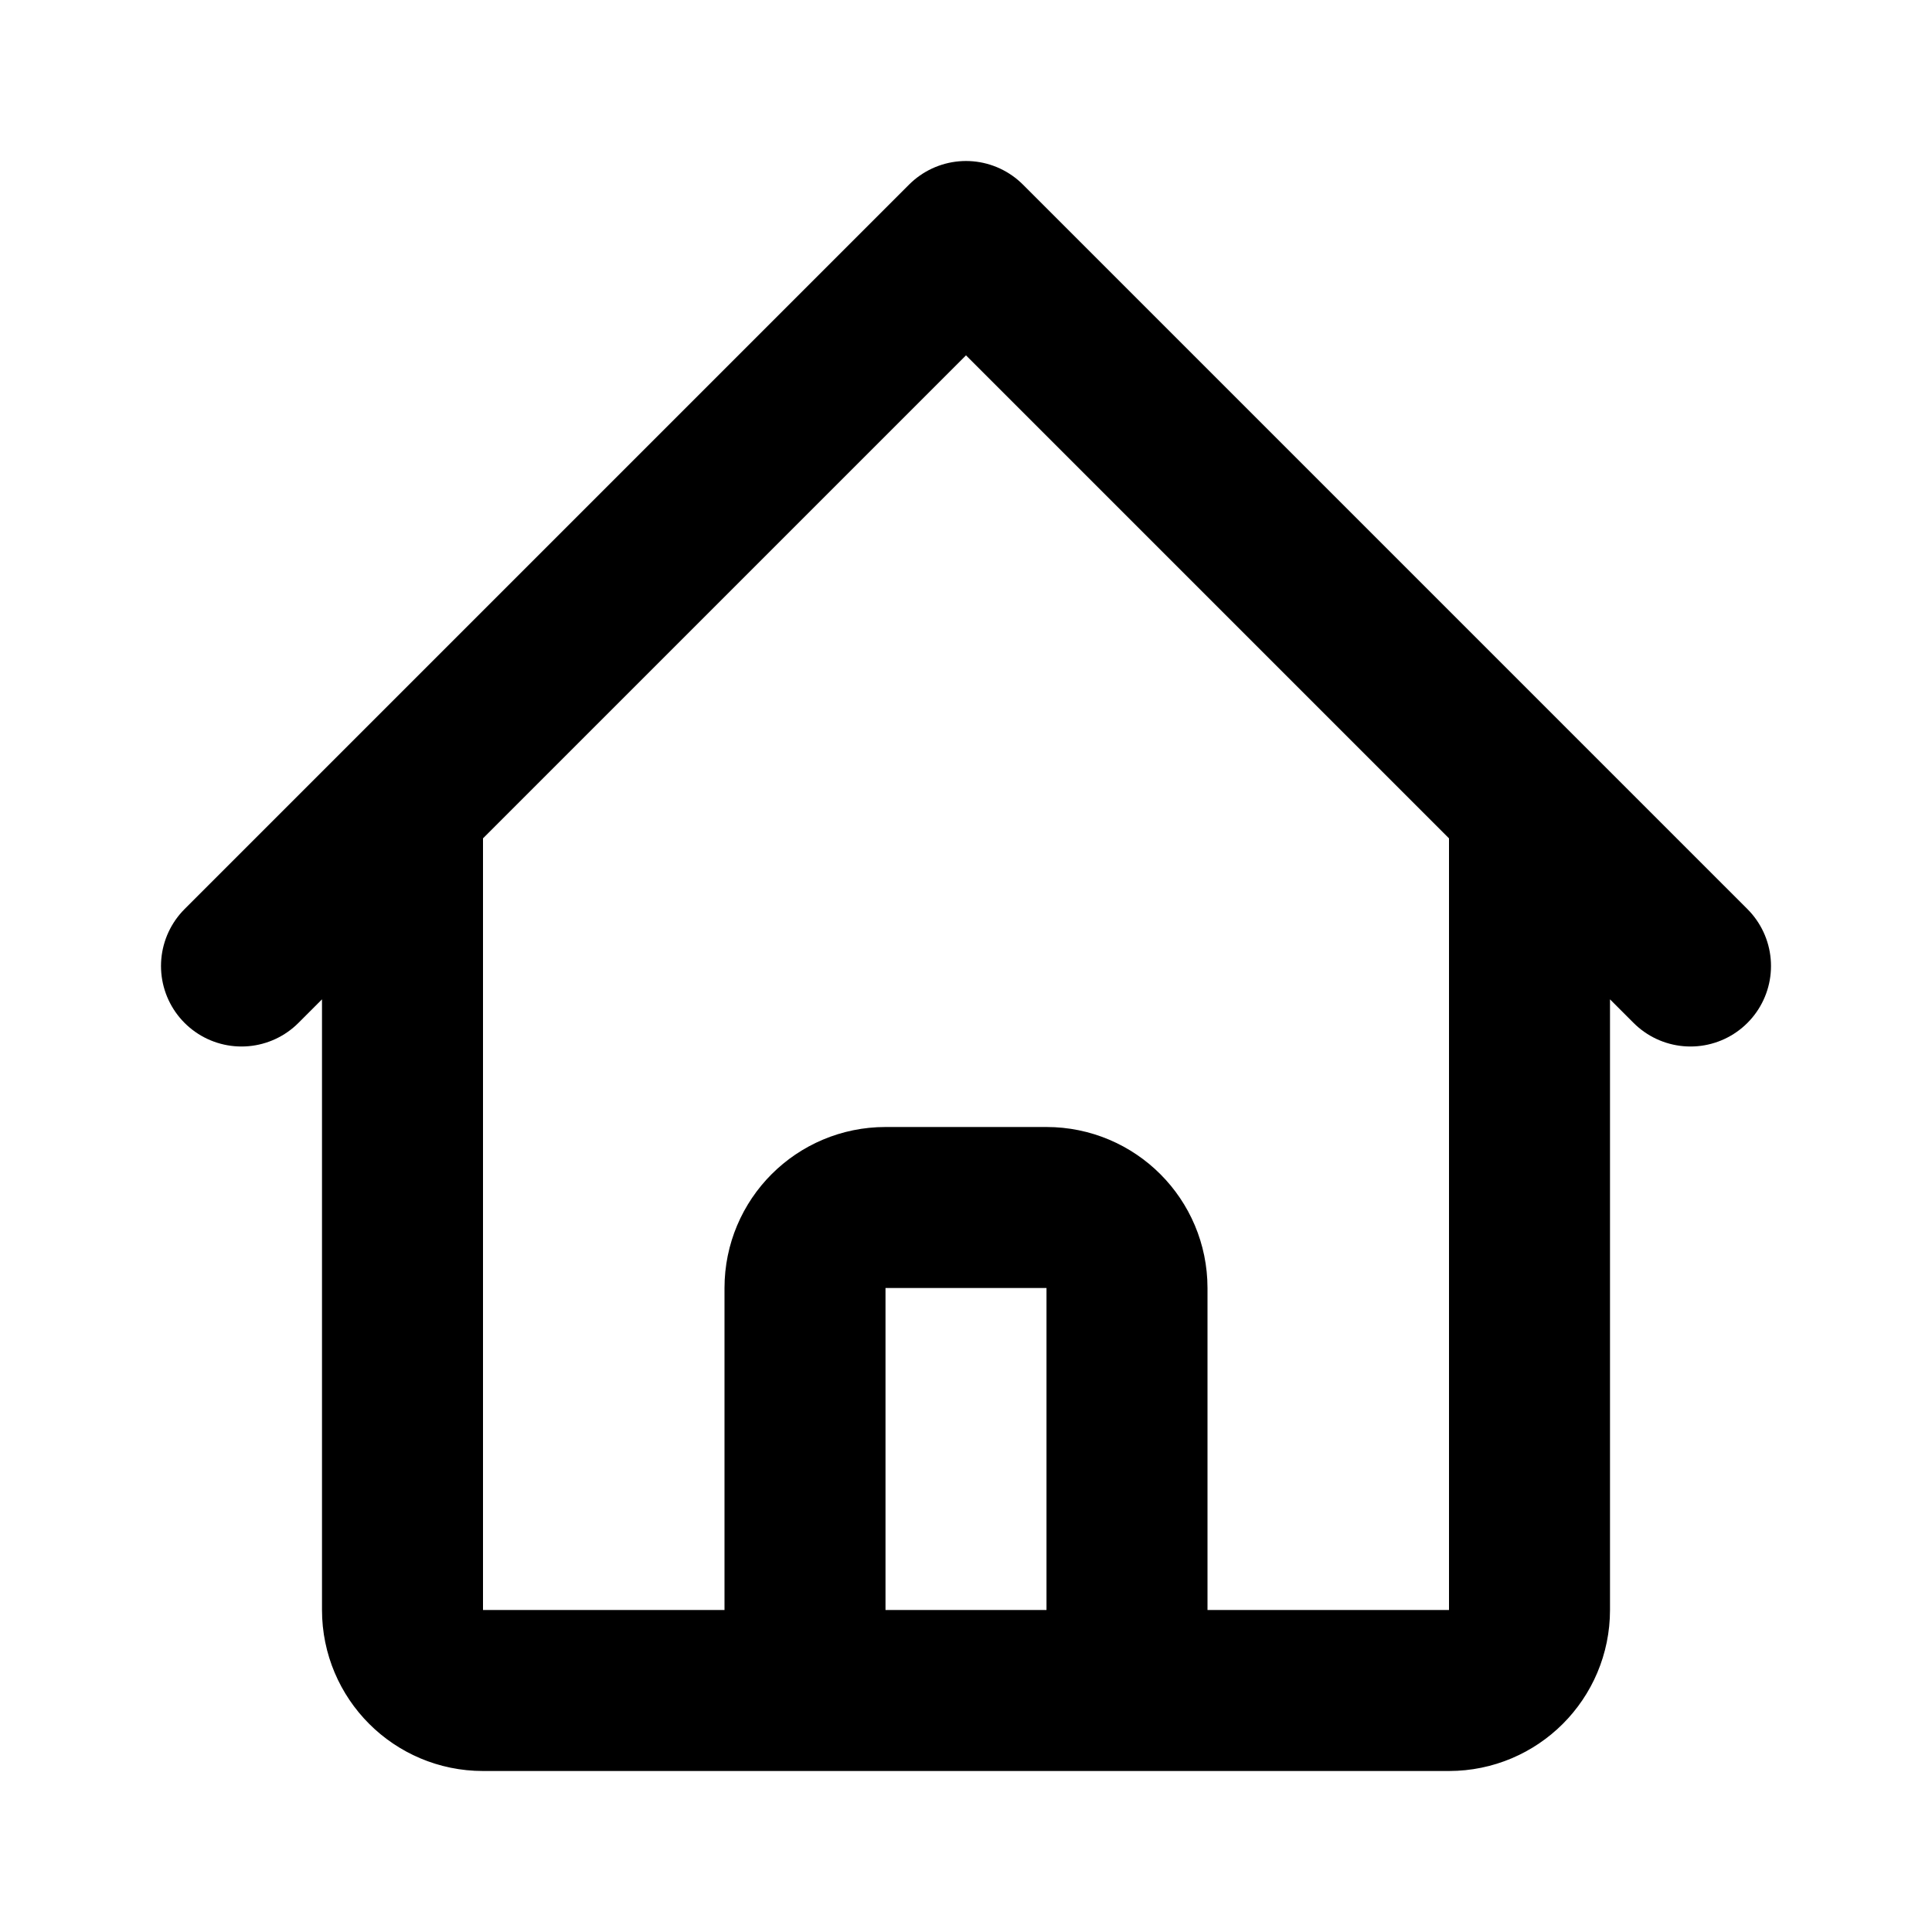
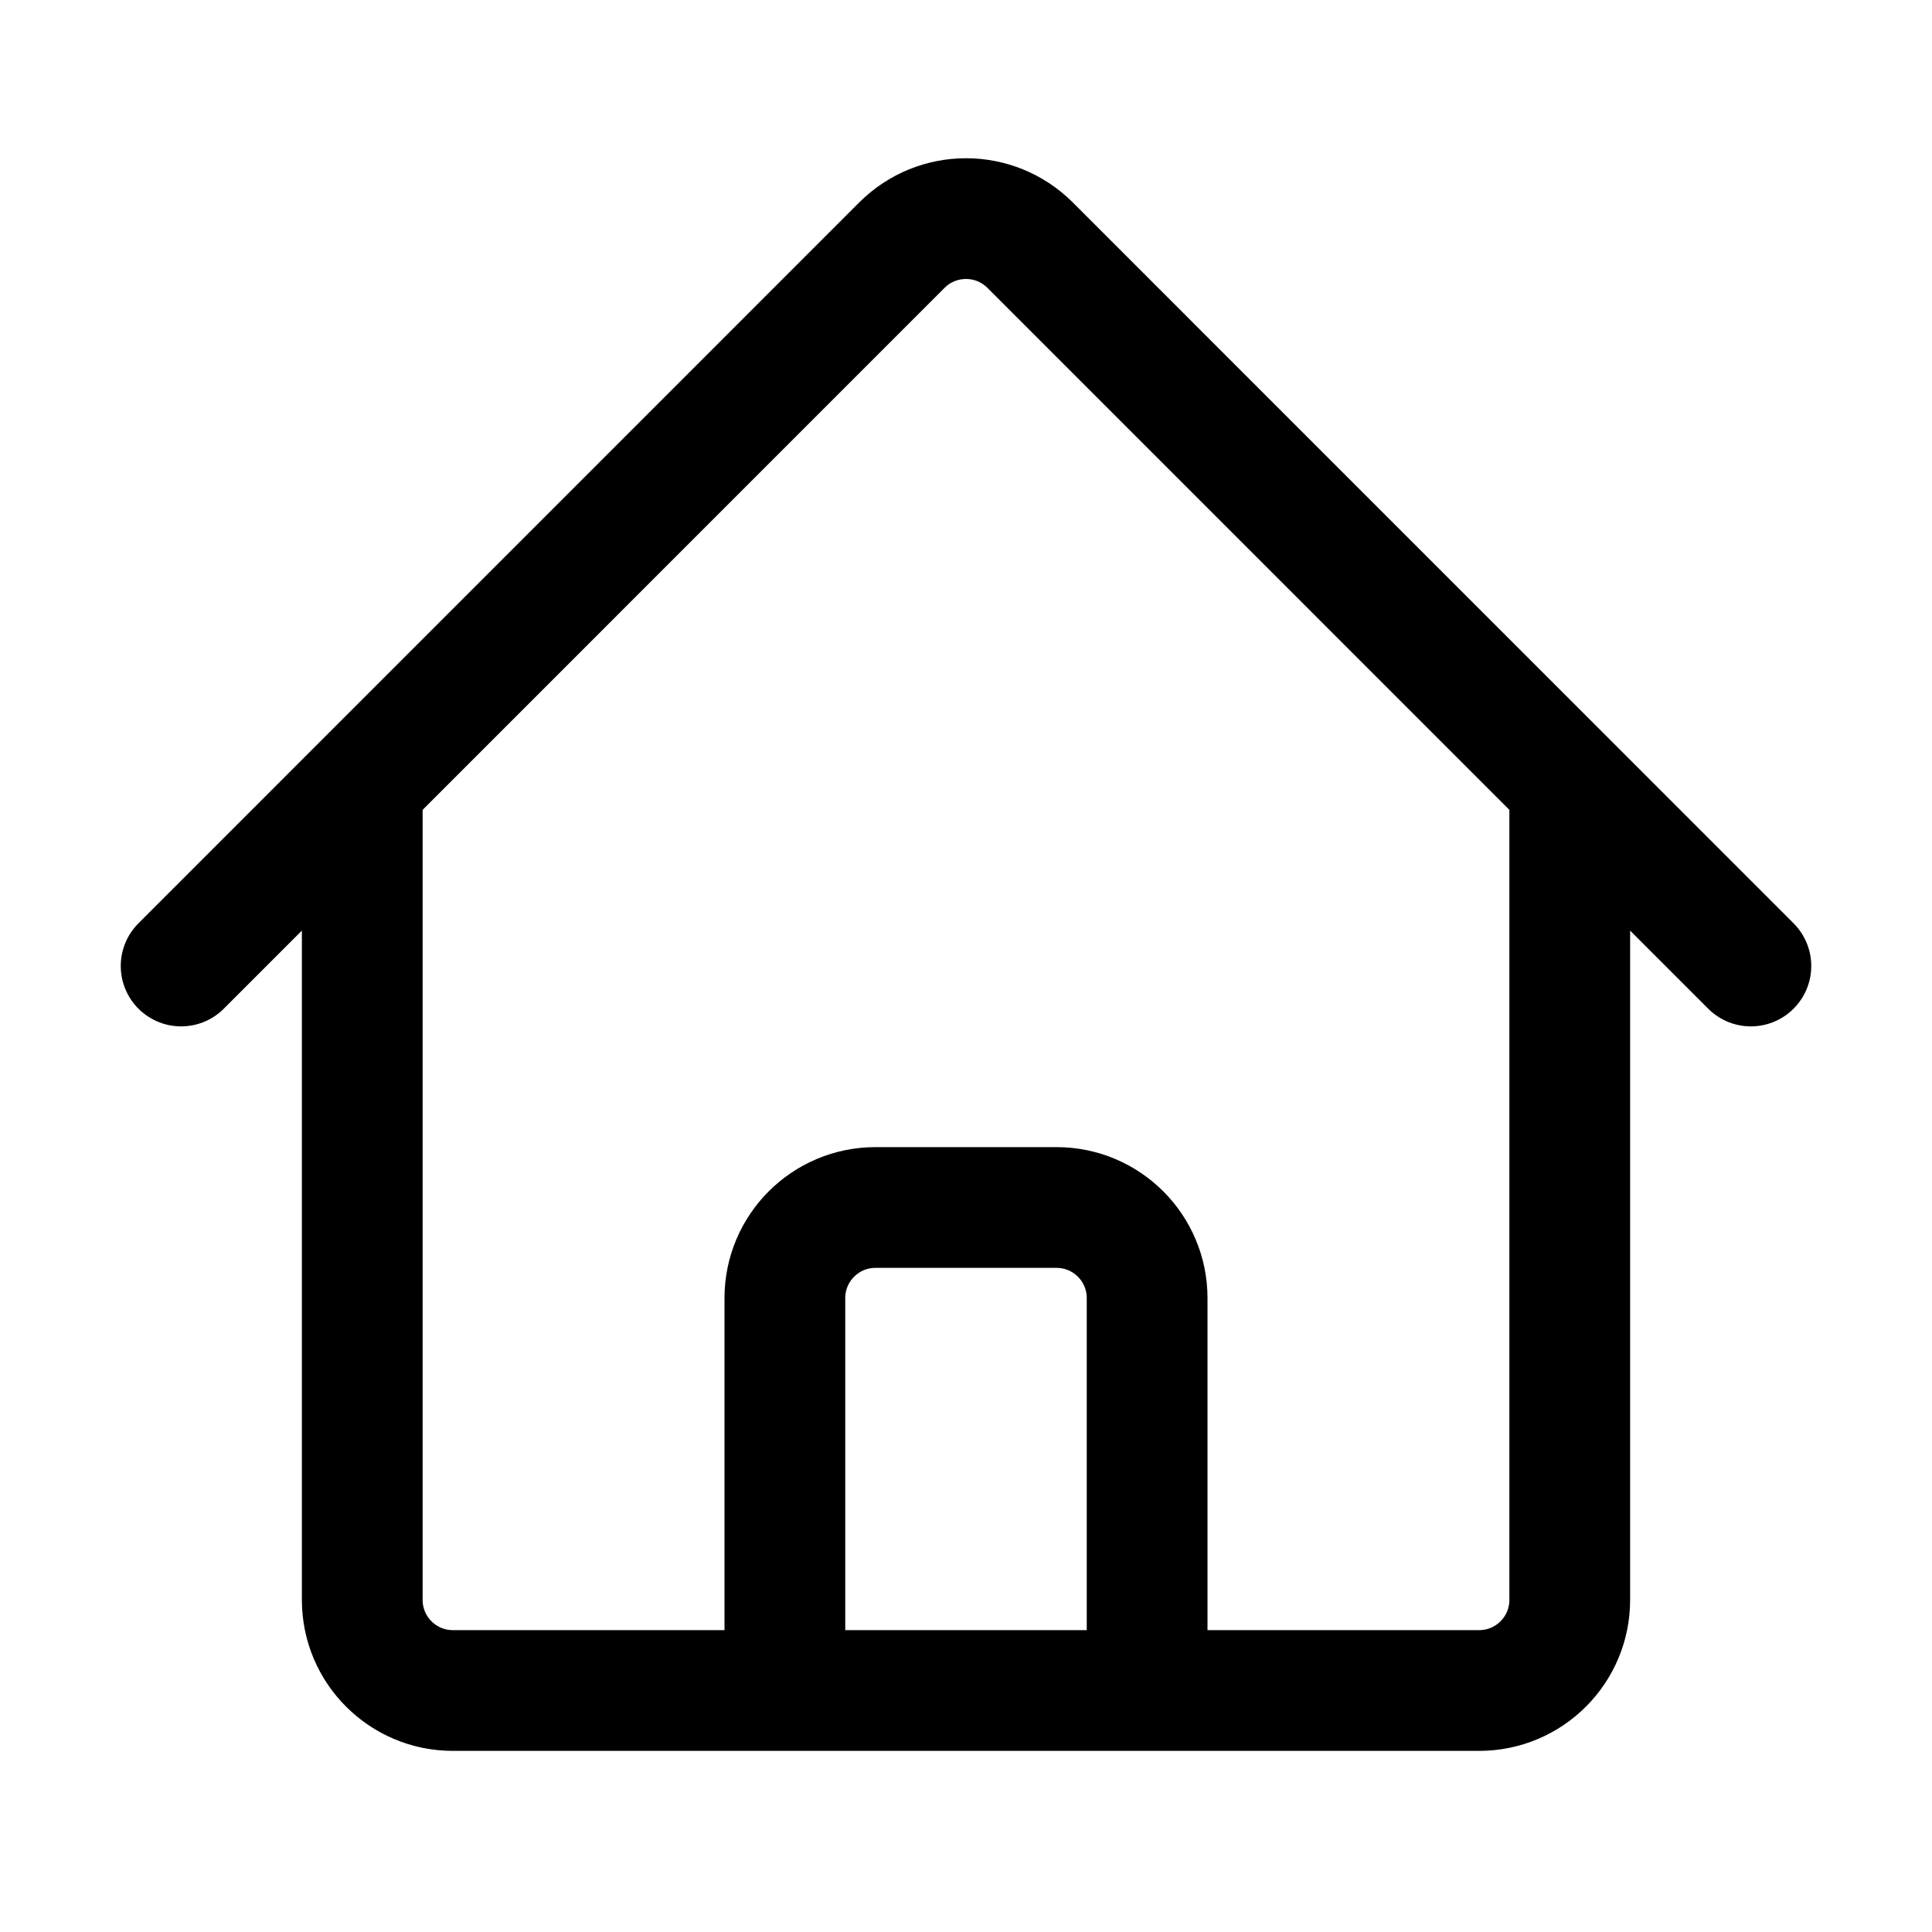
- <svg xmlns="http://www.w3.org/2000/svg" fill="none" viewBox="0 0 24 24" stroke="currentColor">
-   <path stroke-linecap="round" stroke-linejoin="round" stroke-width="2" d="M3 12l2-2m0 0l7-7 7 7M5 10v10a1 1 0 001 1h3m10-11l2 2m-2-2v10a1 1 0 01-1 1h-3m-6 0a1 1 0 001-1v-4a1 1 0 011-1h2a1 1 0 011 1v4a1 1 0 001 1m-6 0h6" />
+ <svg xmlns="http://www.w3.org/2000/svg" viewBox="0 0 24 24" fill="none">
+   <path d="M2.25 12L11.204 3.045C11.644 2.606 12.356 2.606 12.796 3.045L21.75 12M4.5 9.75V19.875C4.5 20.496 5.004 21 5.625 21H9.75V16.125C9.75 15.504 10.254 15 10.875 15H13.125C13.746 15 14.25 15.504 14.25 16.125V21H18.375C18.996 21 19.5 20.496 19.5 19.875V9.75M8.25 21H16.5" stroke="currentColor" stroke-width="1.5" stroke-linecap="round" stroke-linejoin="round" />
</svg>
